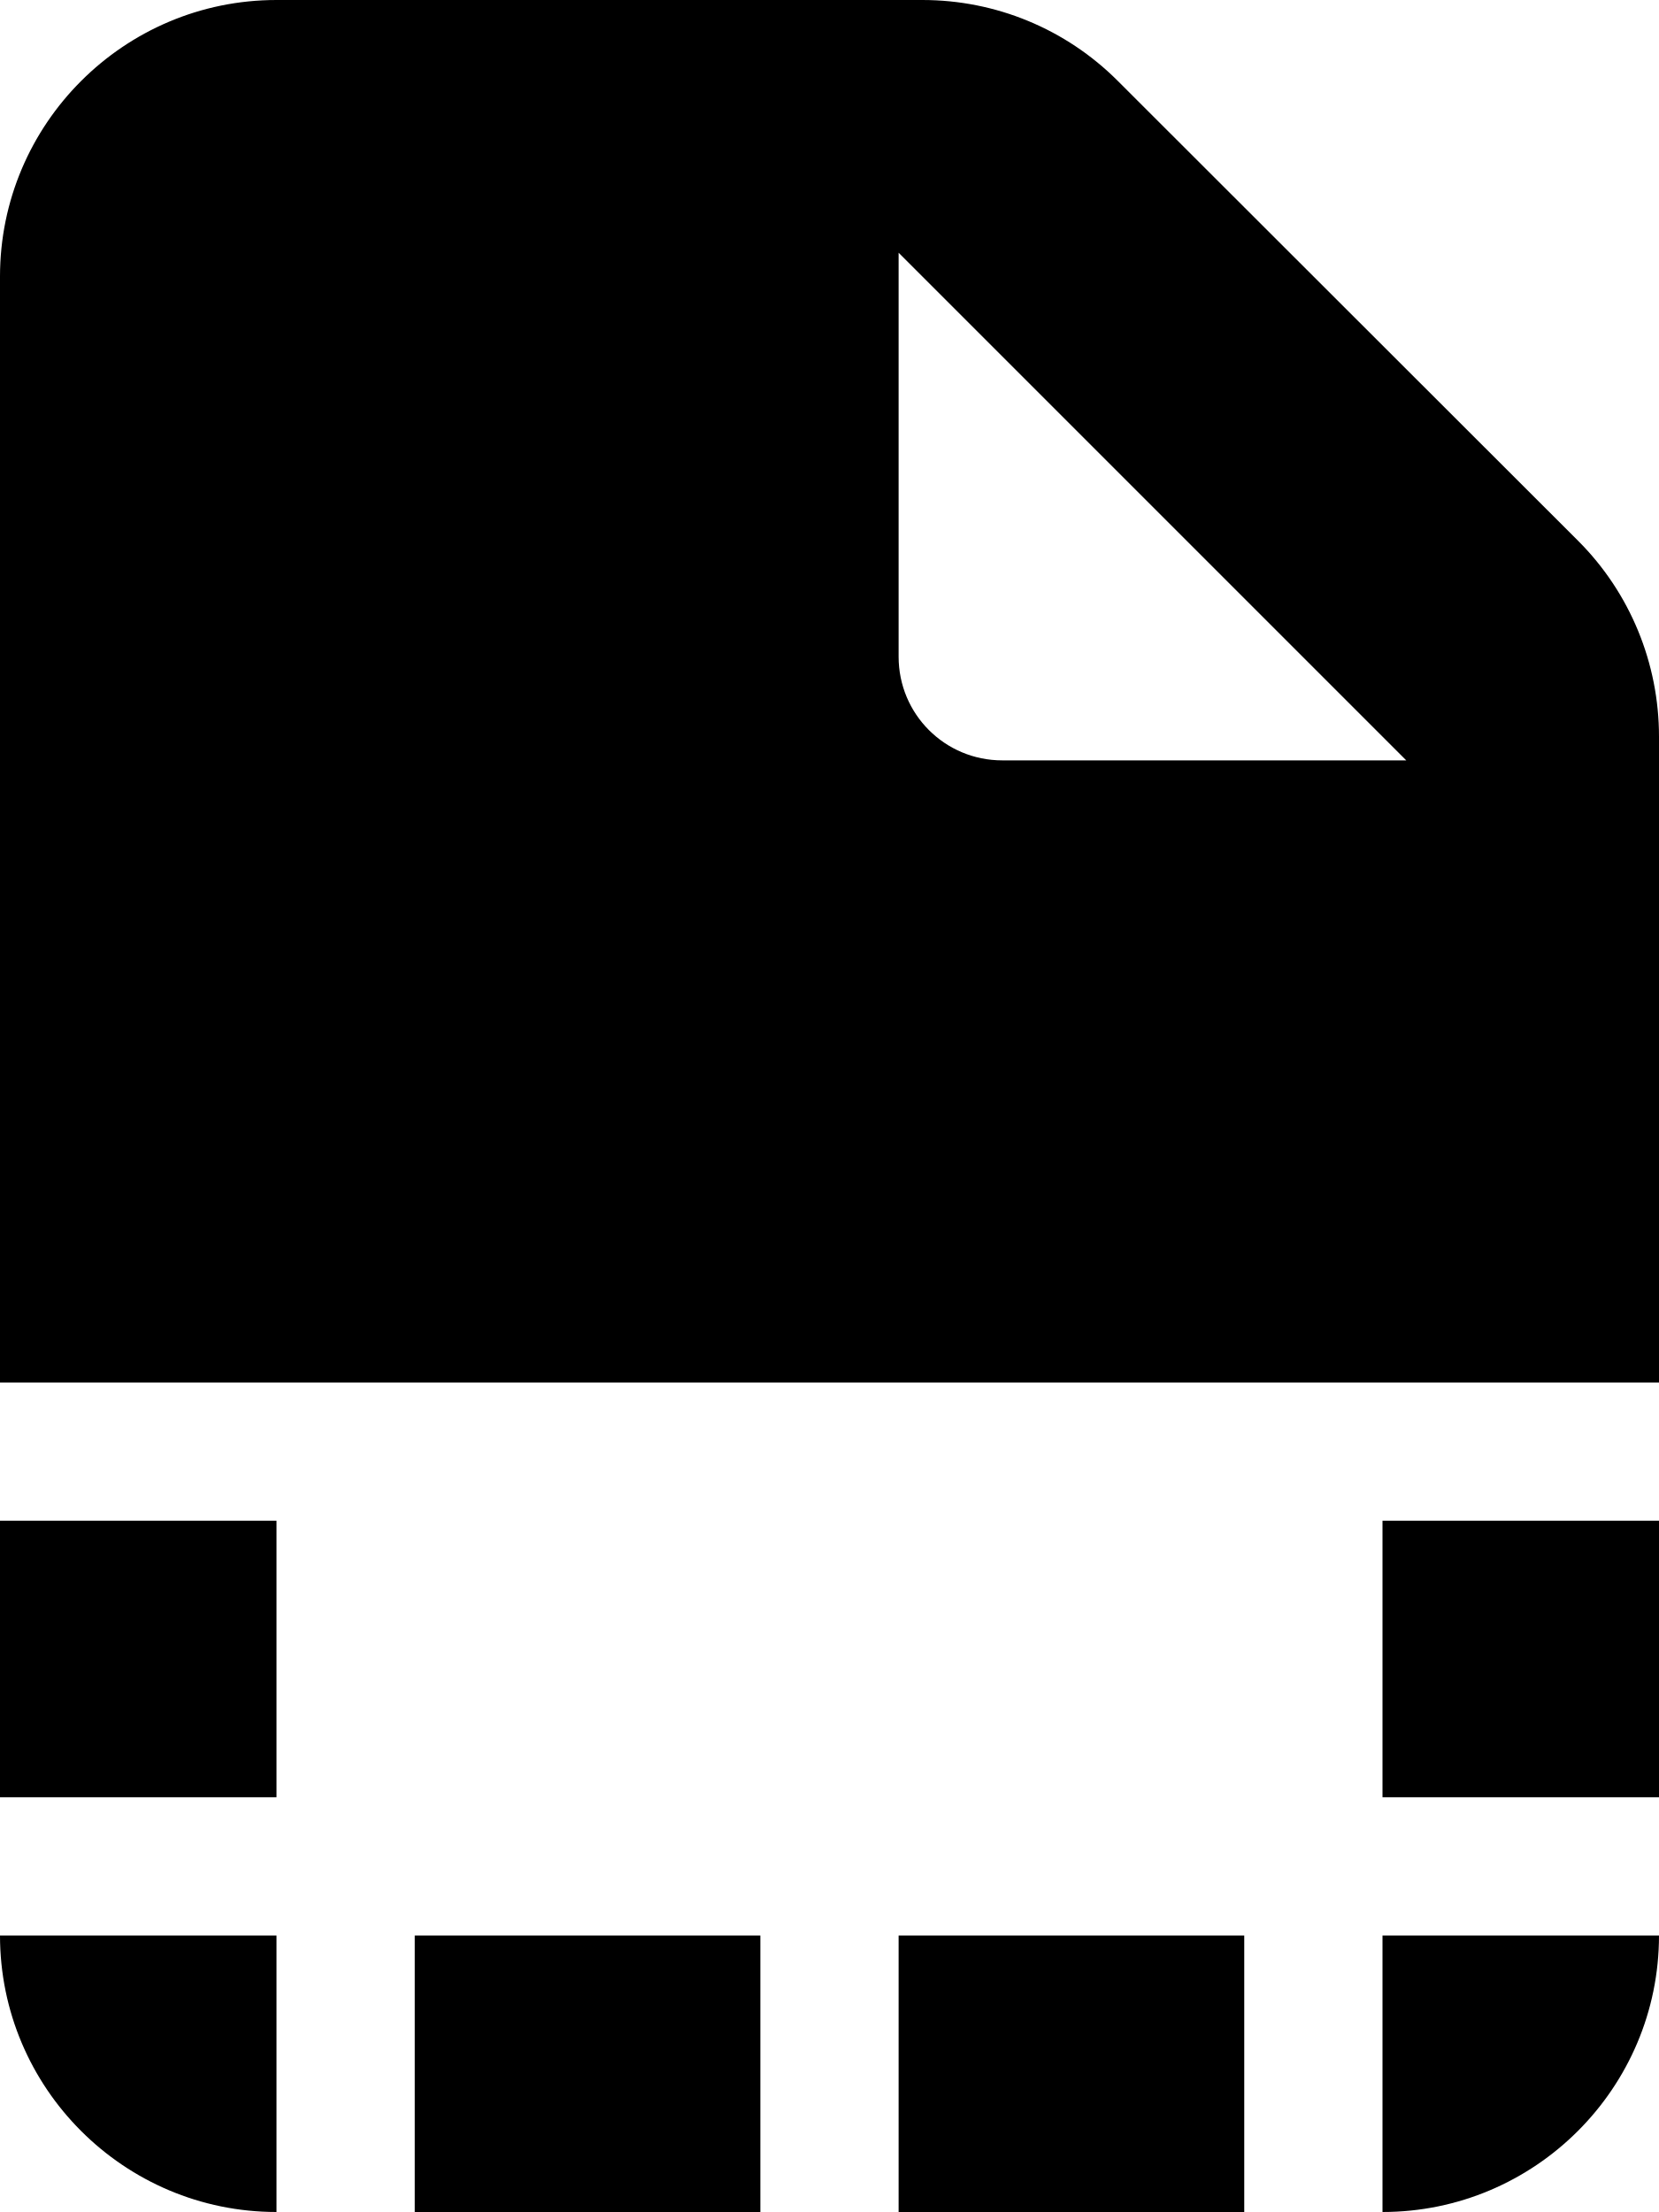
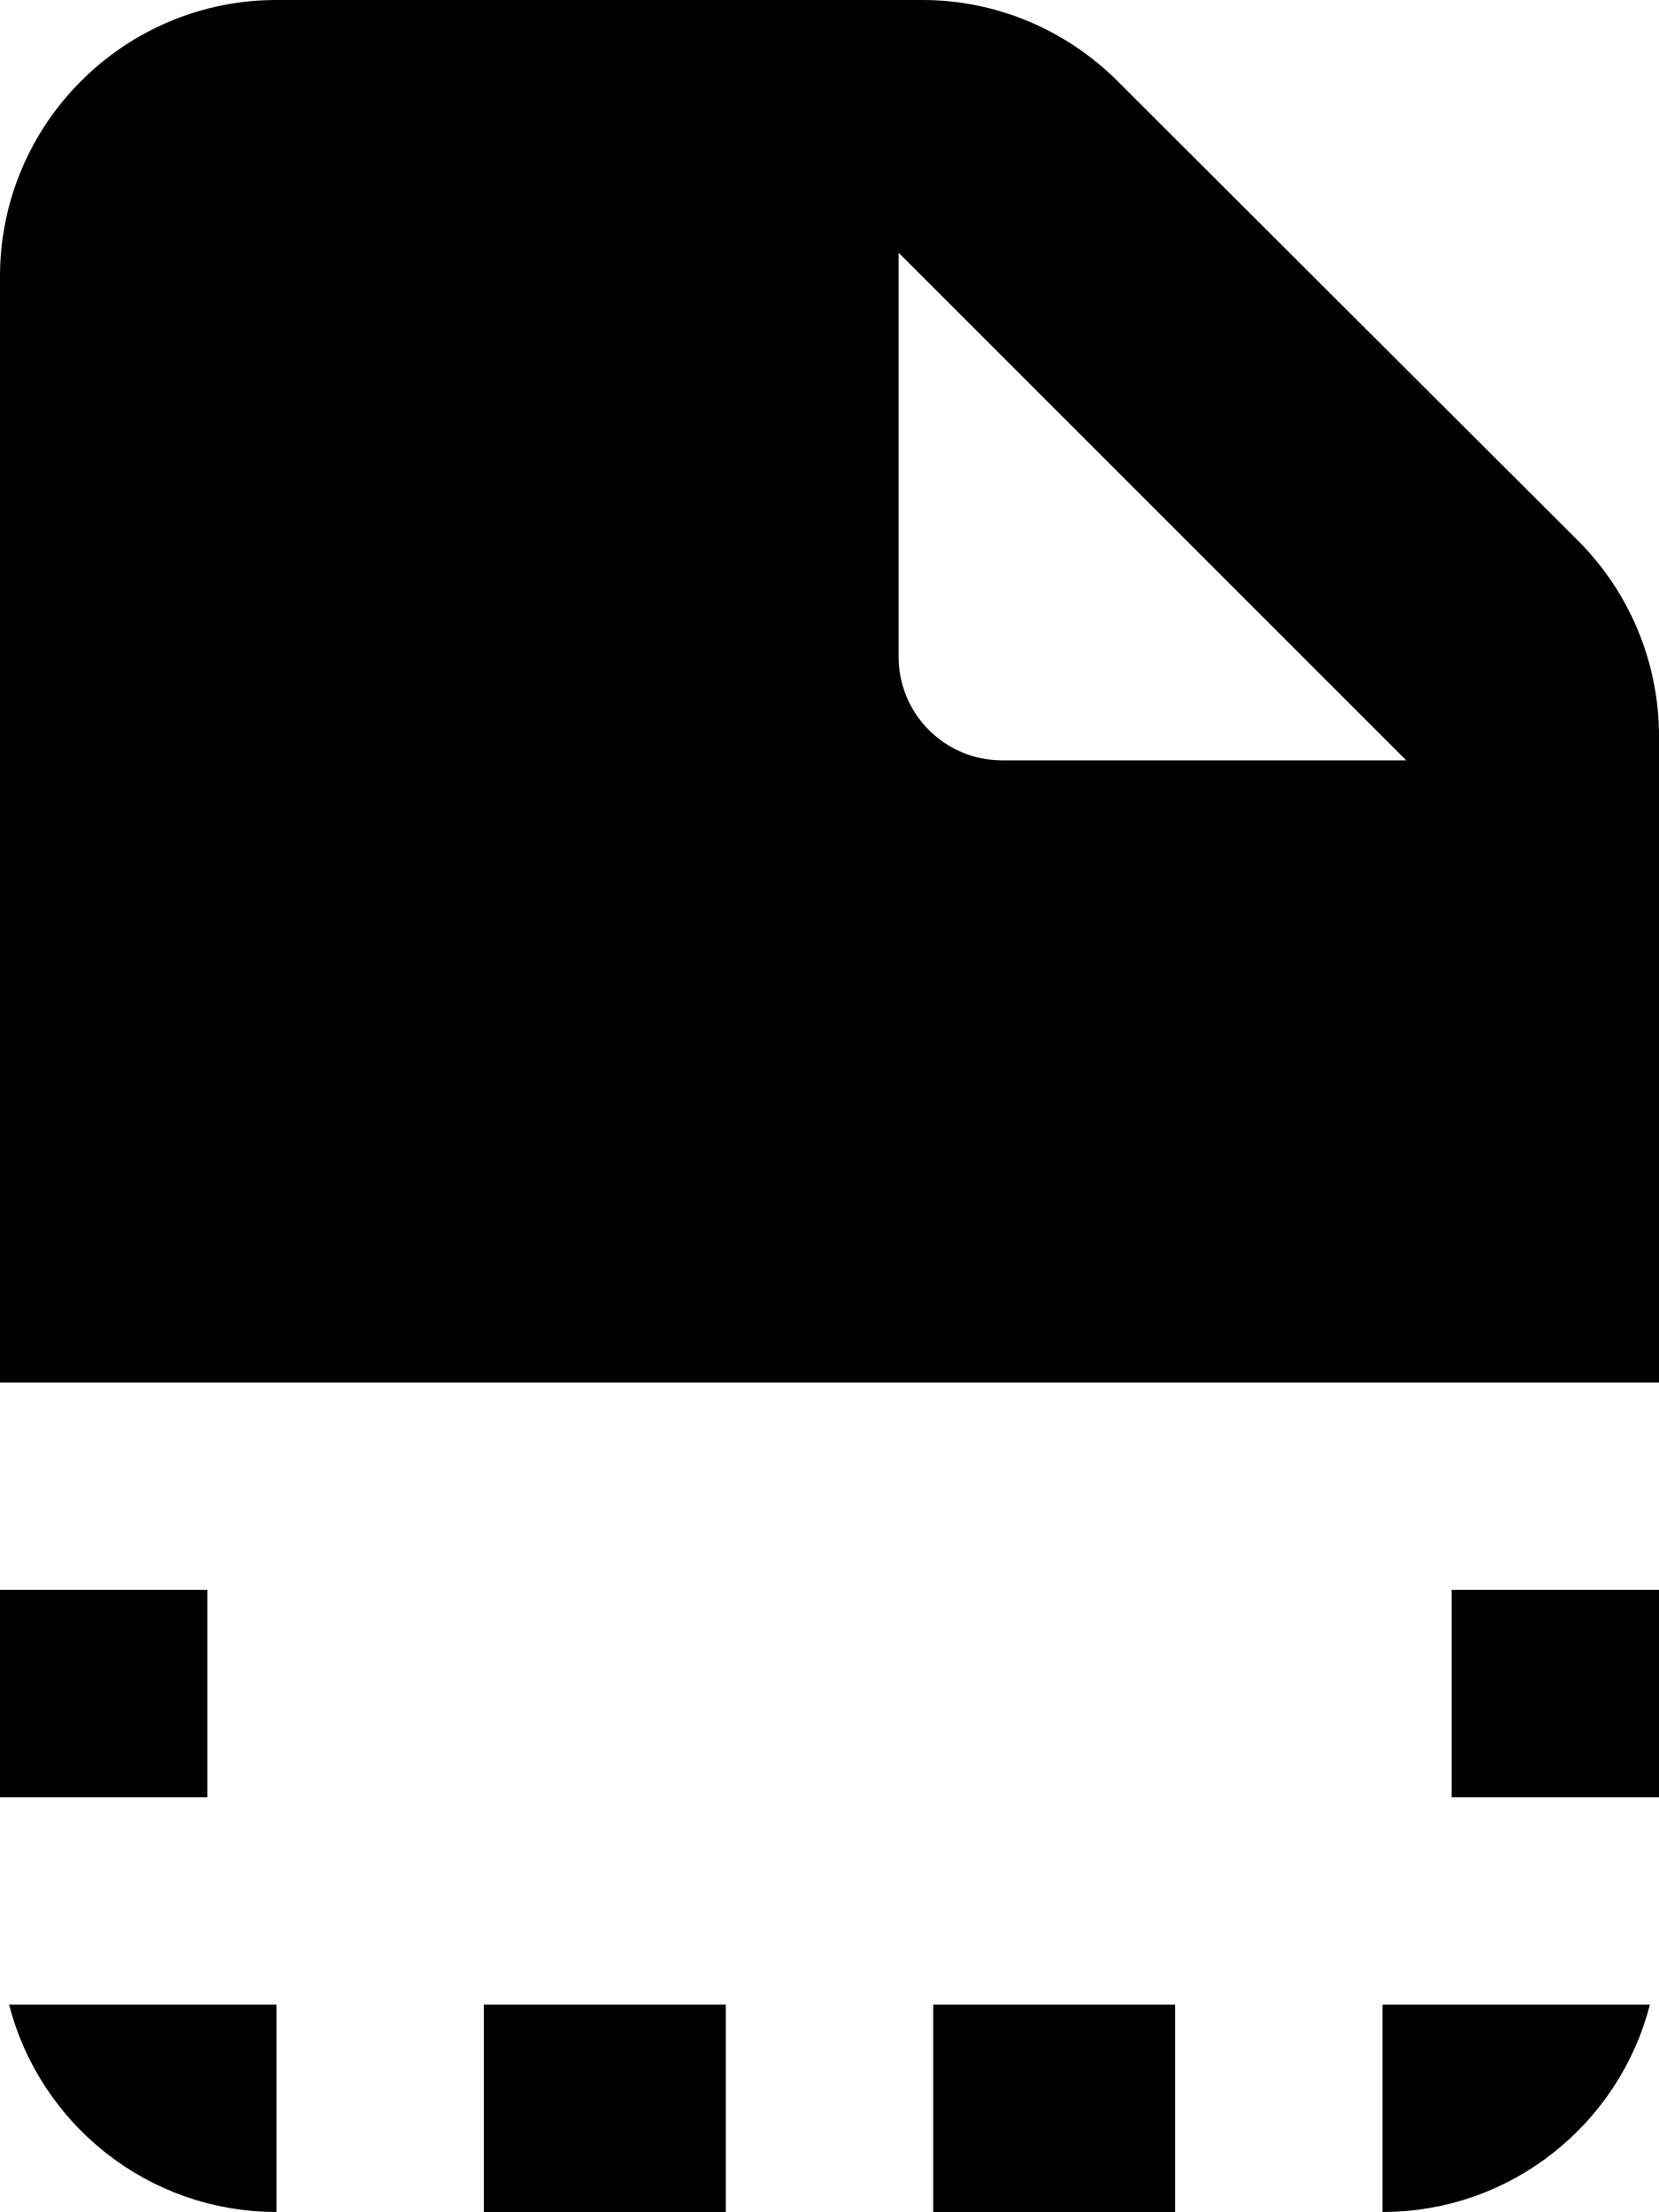
<svg xmlns="http://www.w3.org/2000/svg" viewBox="0 0 384 512">
-   <path fill="currentColor" d="M64 0C28.7 0 0 28.7 0 64l0 256 384 0 0-149.5c0-17-6.7-33.3-18.7-45.3L258.7 18.7C246.7 6.7 230.5 0 213.5 0L64 0zM325.5 176L232 176c-13.3 0-24-10.7-24-24L208 58.5 325.5 176zM0 352l0 64 64 0 0-64-64 0zM64 512l0-64-64 0c0 35.3 28.7 64 64 64zm32 0l80 0 0-64-80 0 0 64zm112 0l80 0 0-64-80 0 0 64zm112 0c35.3 0 64-28.7 64-64l-64 0 0 64zm64-160l-64 0 0 64 64 0 0-64z" />
+   <path fill="currentColor" d="M64 512c-29.8 0-54.8-20.4-61.9-48l61.9 0 0 48zm104 0l-56 0 0-48 56 0 0 48zm104 0l-56 0 0-48 56 0 0 48zm109.9-48c-7.1 27.6-32.1 48-61.9 48l0-48 61.9 0zM48 416l-48 0 0-48 48 0 0 48zm336 0l-48 0 0-48 48 0 0 48zM213.5 0c17 0 33.2 6.8 45.2 18.8L365.3 125.2c12 12 18.7 28.3 18.7 45.2L384 320 0 320 0 64C0 28.7 28.7 0 64 0L213.5 0zM208 152c0 13.3 10.7 24 24 24l93.5 0-117.5-117.5 0 93.5z" />
</svg>
